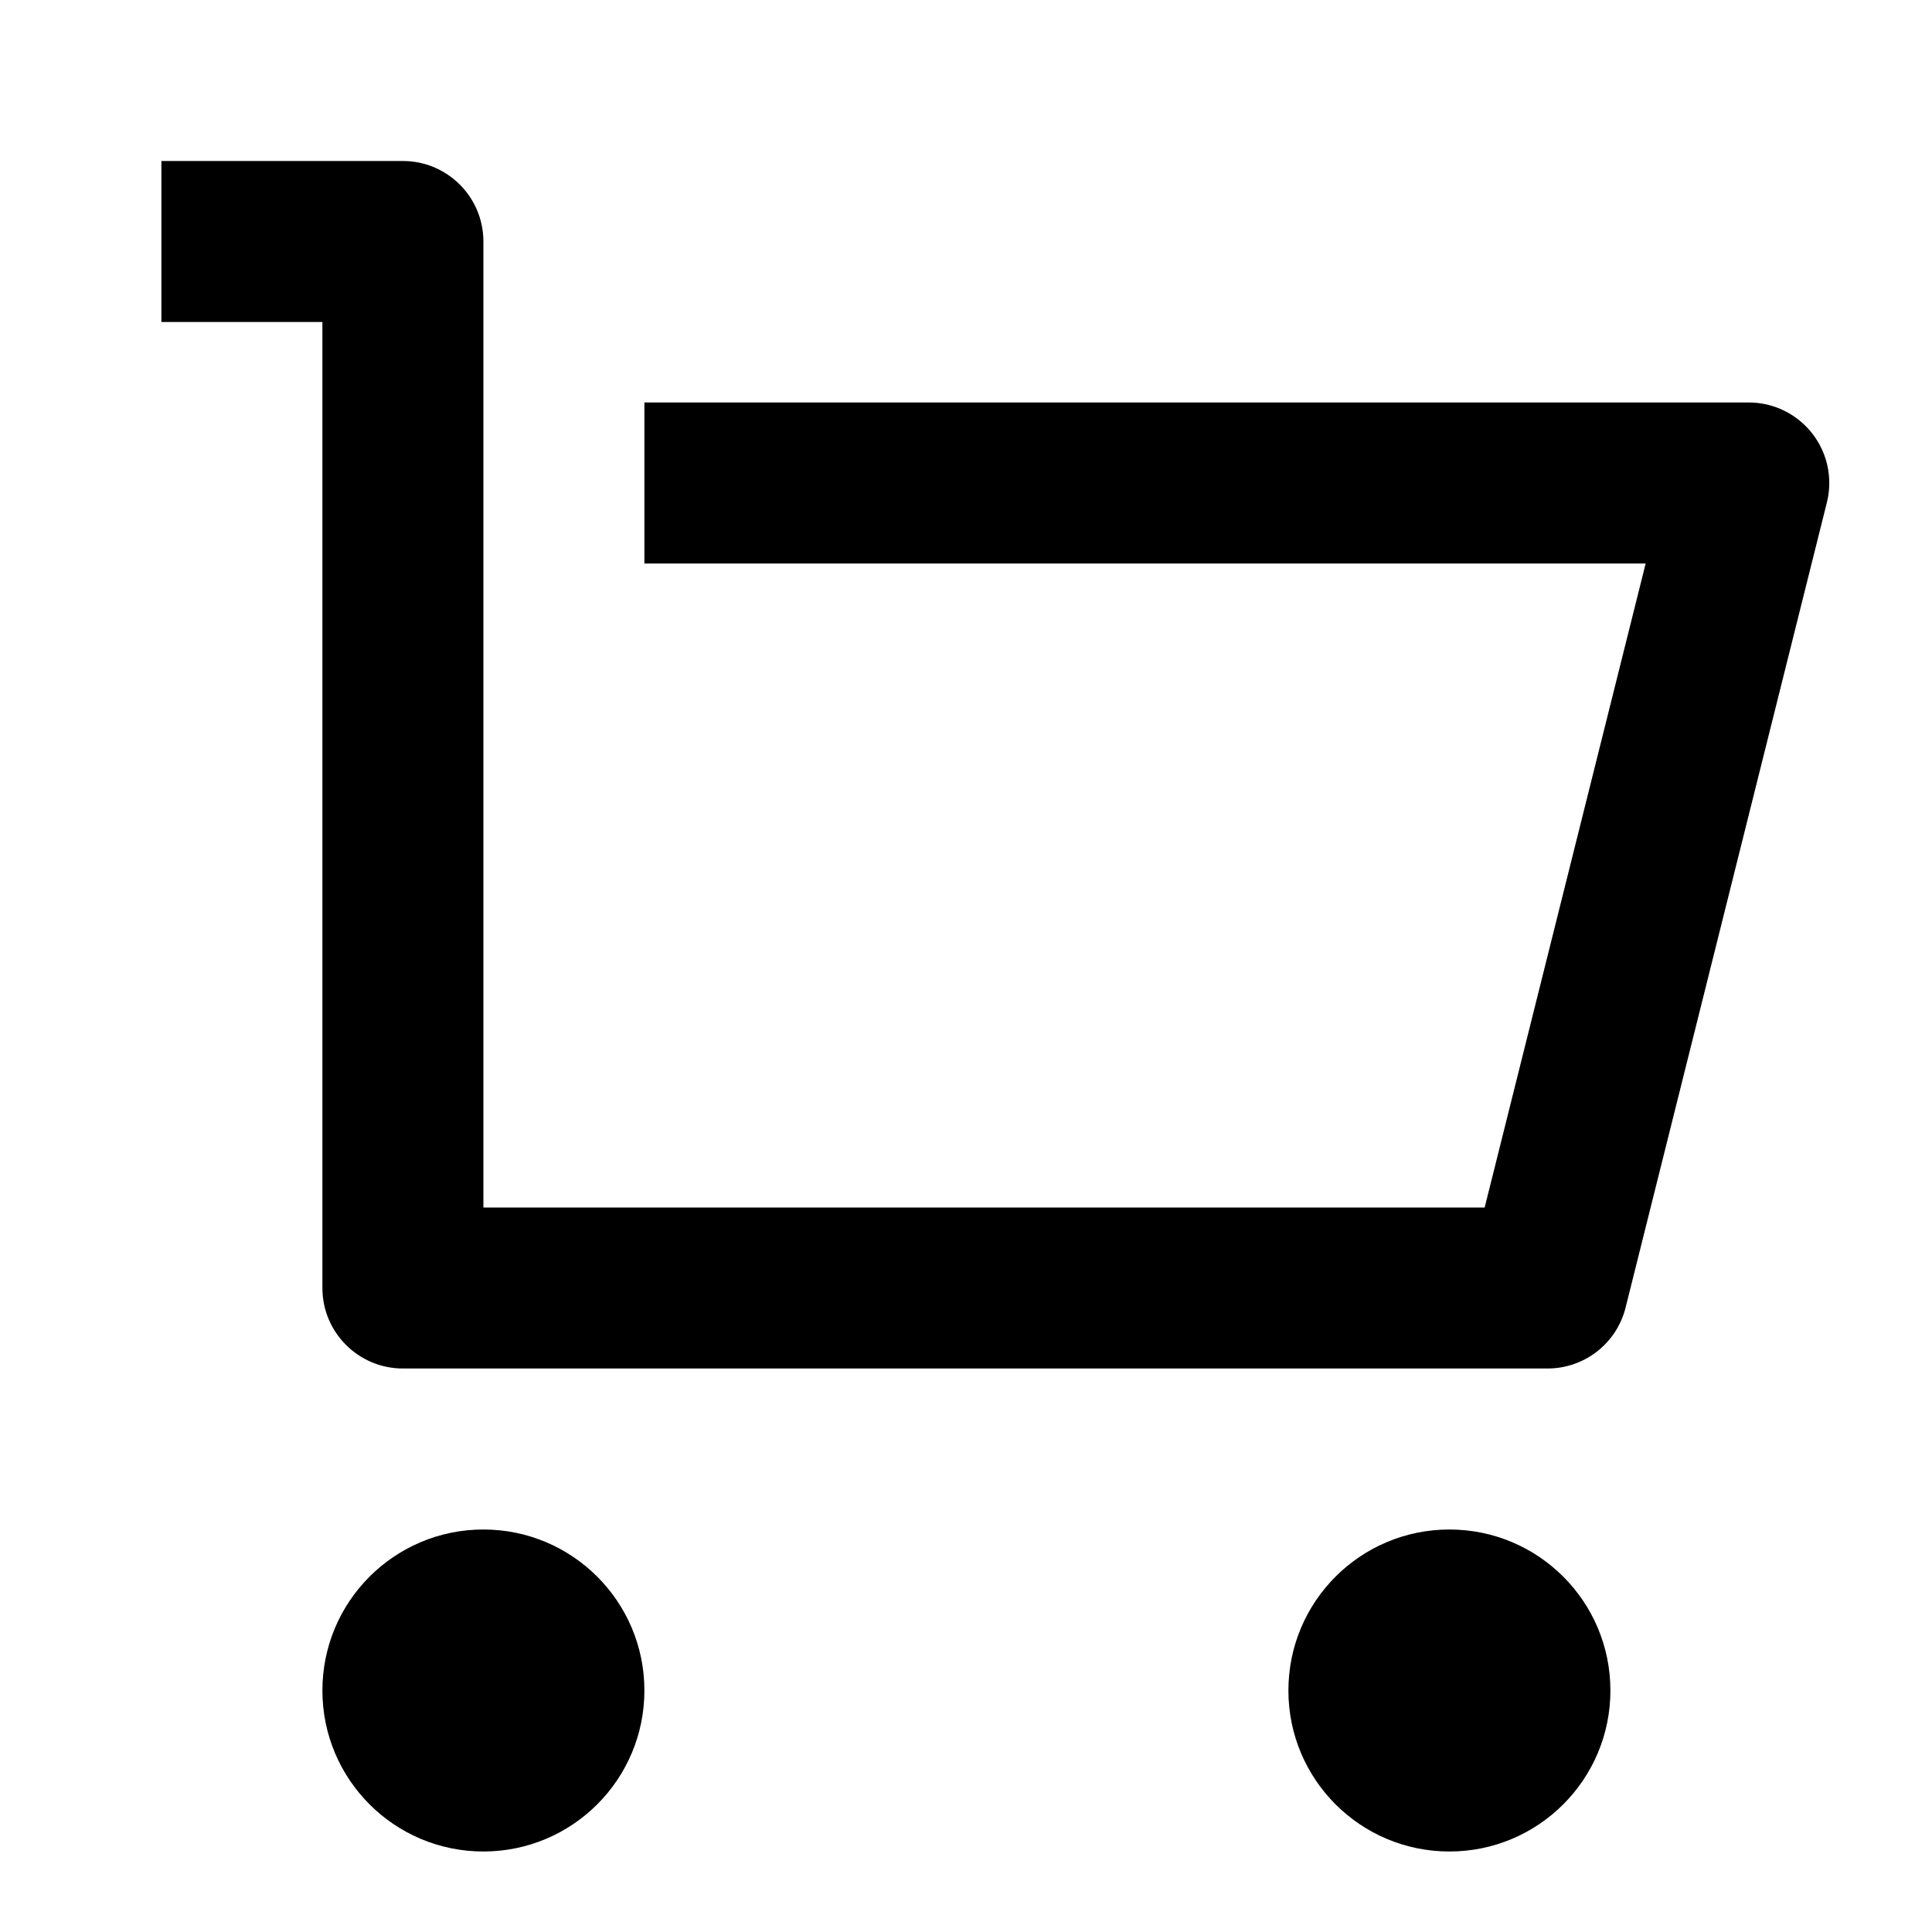
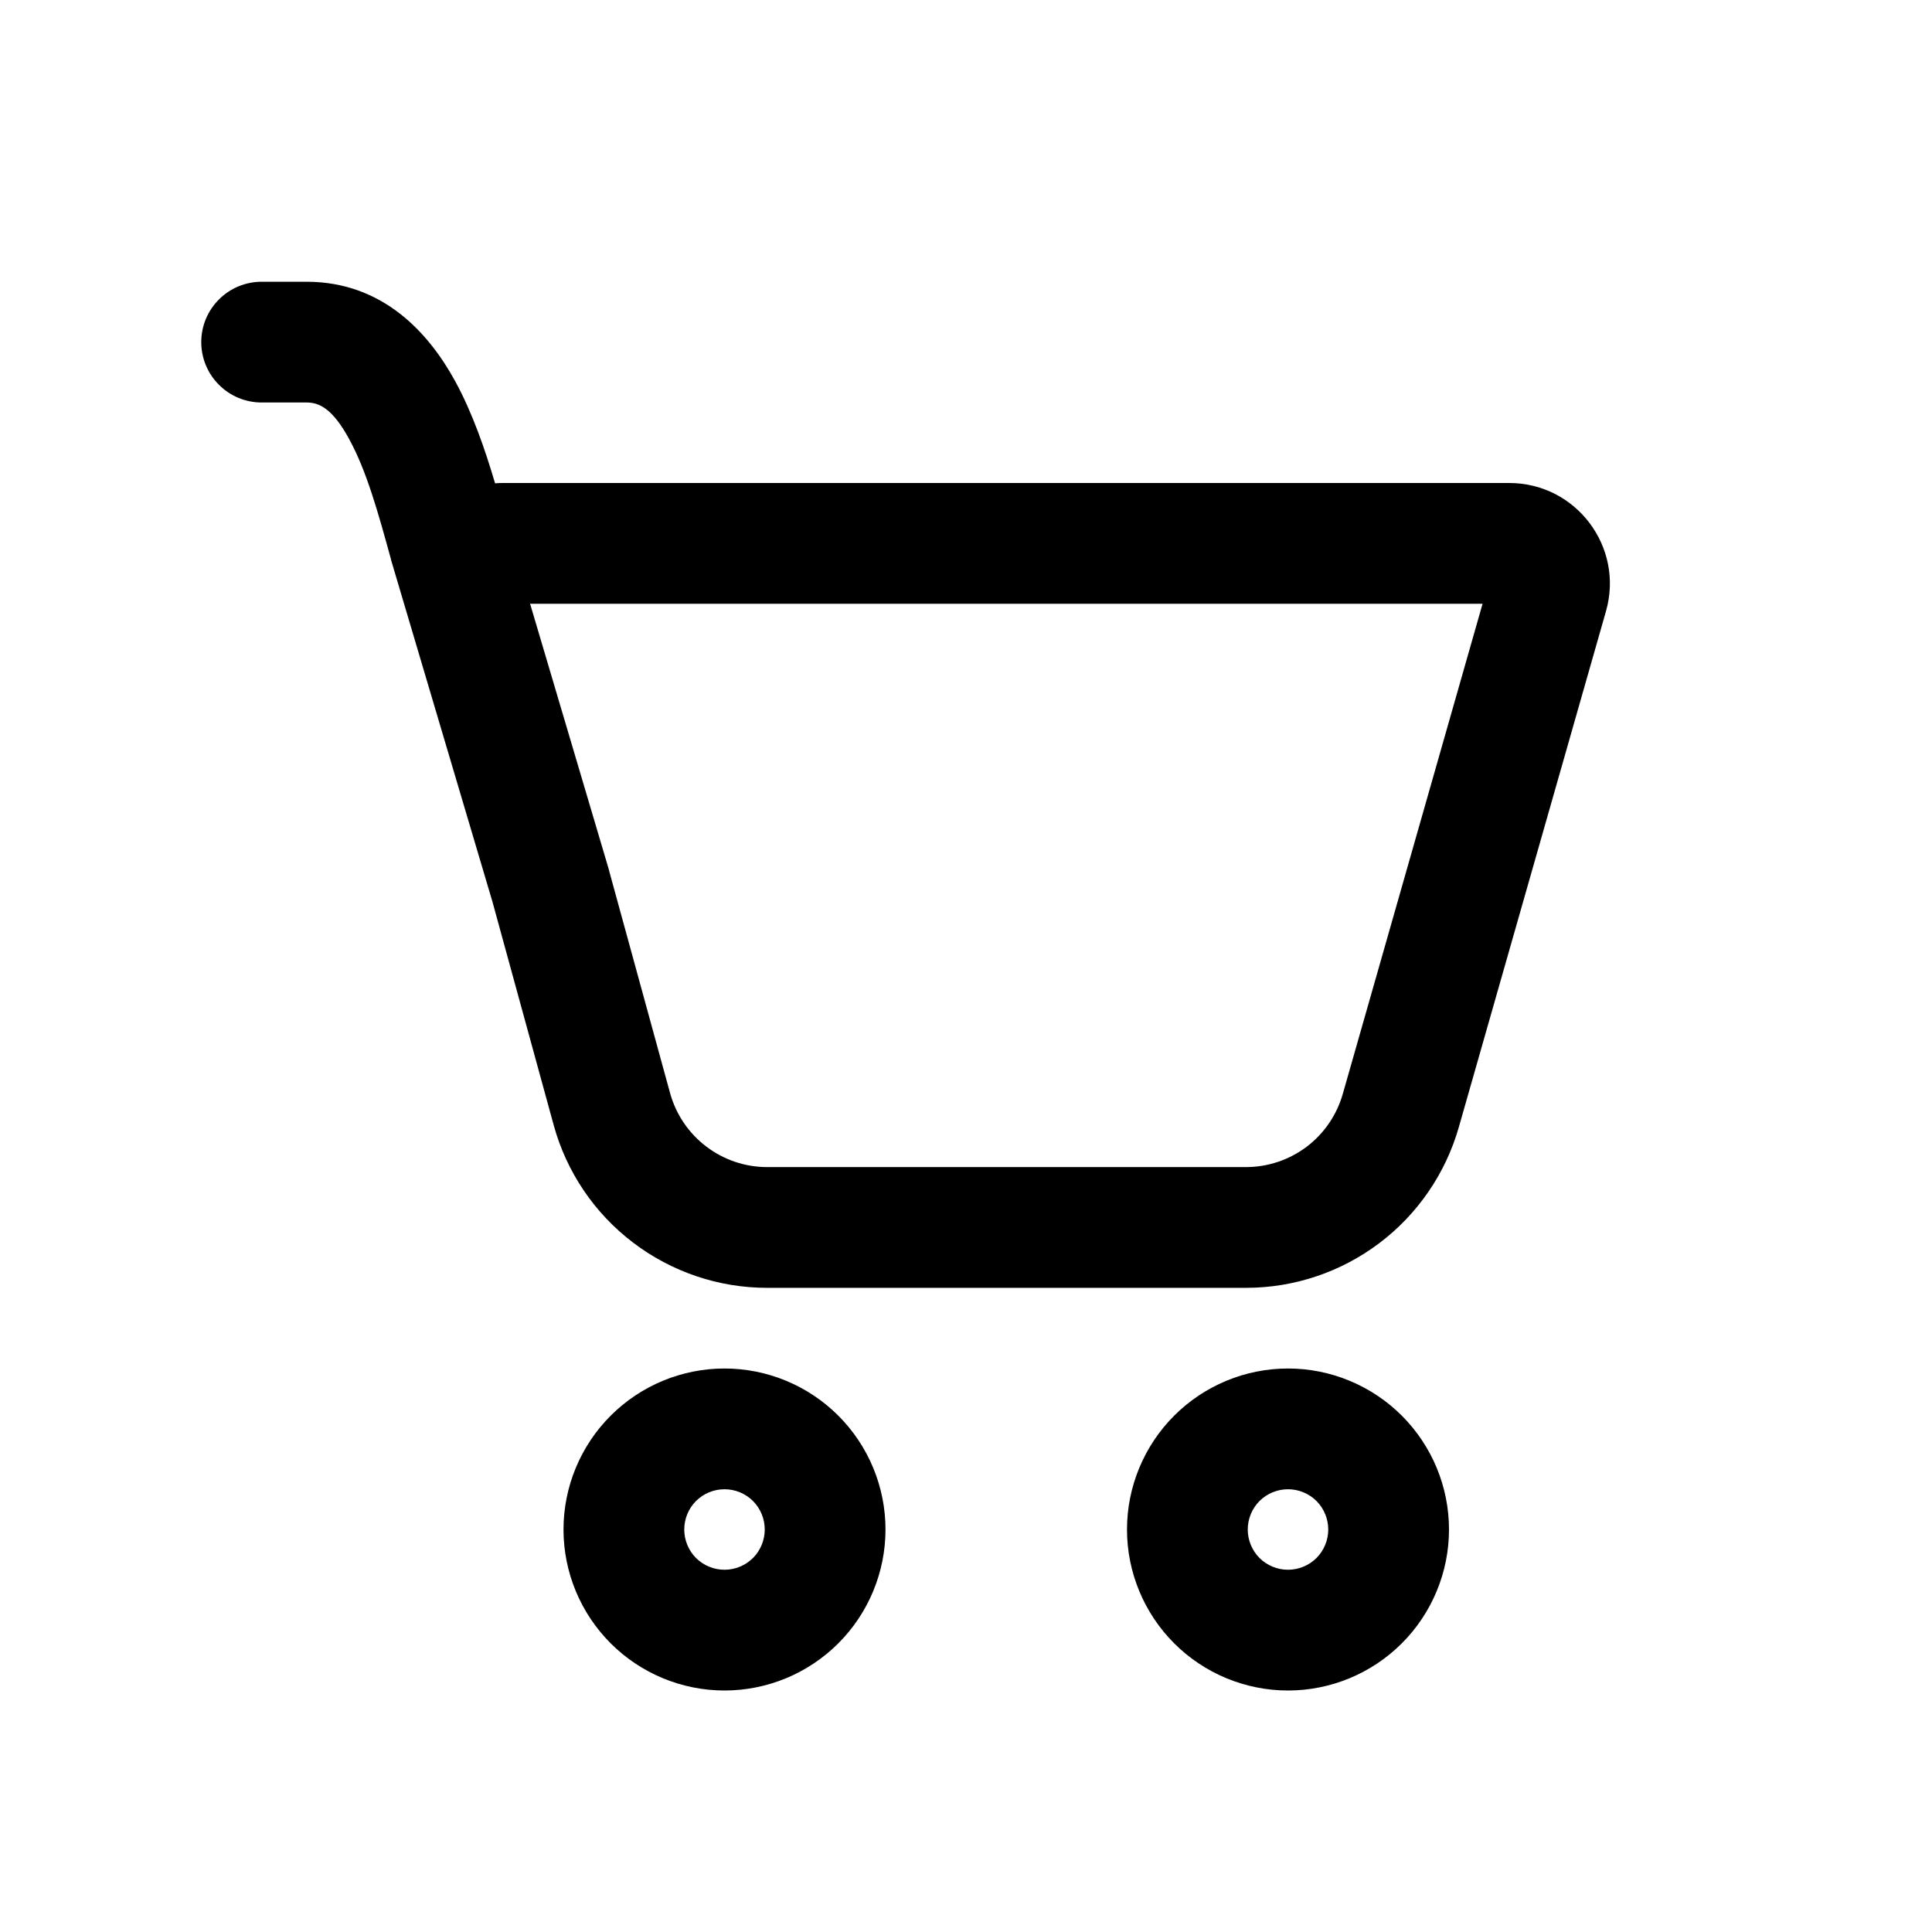
- <svg xmlns="http://www.w3.org/2000/svg" viewBox="0 0 24 24">
-   <path d="M4.005 16V4H2.005V2H5.005C5.557 2 6.005 2.448 6.005 3V15H18.443L20.443 7H8.005V5H21.724C22.276 5 22.724 5.448 22.724 6C22.724 6.082 22.714 6.163 22.694 6.243L20.194 16.242C20.083 16.688 19.683 17 19.224 17H5.005C4.453 17 4.005 16.552 4.005 16ZM6.005 23C4.9 23 4.005 22.105 4.005 21C4.005 19.895 4.9 19 6.005 19C7.109 19 8.005 19.895 8.005 21C8.005 22.105 7.109 23 6.005 23ZM18.005 23C16.9 23 16.005 22.105 16.005 21C16.005 19.895 16.9 19 18.005 19C19.11 19 20.005 19.895 20.005 21C20.005 22.105 19.11 23 18.005 23Z" />
+ <svg xmlns="http://www.w3.org/2000/svg" width="24" height="24" viewBox="0 0 24 24" fill="none">
+   <path d="M2.5 4.25C2.5 4.051 2.579 3.86 2.72 3.72C2.86 3.579 3.051 3.5 3.25 3.5H3.808C4.758 3.5 5.328 4.139 5.653 4.733C5.87 5.129 6.027 5.588 6.15 6.004C6.183 6.001 6.217 6 6.25 6H18.748C19.578 6 20.178 6.794 19.95 7.593L18.122 14.002C17.958 14.577 17.611 15.083 17.134 15.443C16.657 15.803 16.076 15.998 15.478 15.998H9.53C8.927 15.998 8.342 15.8 7.863 15.435C7.383 15.07 7.037 14.557 6.878 13.976L6.118 11.204L4.858 6.956L4.857 6.948C4.701 6.381 4.555 5.85 4.337 5.454C4.128 5.069 3.96 5 3.809 5H3.25C3.051 5 2.86 4.921 2.72 4.78C2.579 4.64 2.5 4.449 2.5 4.25ZM7.573 10.84L8.324 13.579C8.474 14.121 8.967 14.498 9.53 14.498H15.478C15.75 14.498 16.014 14.409 16.231 14.246C16.448 14.082 16.605 13.852 16.68 13.591L18.417 7.5H6.585L7.559 10.787L7.573 10.84ZM11 19C11 19.53 10.789 20.039 10.414 20.414C10.039 20.789 9.53 21 9 21C8.47 21 7.961 20.789 7.586 20.414C7.211 20.039 7 19.53 7 19C7 18.47 7.211 17.961 7.586 17.586C7.961 17.211 8.47 17 9 17C9.53 17 10.039 17.211 10.414 17.586C10.789 17.961 11 18.47 11 19ZM9.5 19C9.5 18.867 9.447 18.74 9.354 18.646C9.26 18.553 9.133 18.5 9 18.5C8.867 18.5 8.74 18.553 8.646 18.646C8.553 18.74 8.5 18.867 8.5 19C8.5 19.133 8.553 19.26 8.646 19.354C8.74 19.447 8.867 19.5 9 19.5C9.133 19.5 9.26 19.447 9.354 19.354C9.447 19.26 9.5 19.133 9.5 19ZM18 19C18 19.53 17.789 20.039 17.414 20.414C17.039 20.789 16.53 21 16 21C15.47 21 14.961 20.789 14.586 20.414C14.211 20.039 14 19.53 14 19C14 18.47 14.211 17.961 14.586 17.586C14.961 17.211 15.47 17 16 17C16.53 17 17.039 17.211 17.414 17.586C17.789 17.961 18 18.47 18 19ZM16.5 19C16.5 18.867 16.447 18.74 16.354 18.646C16.26 18.553 16.133 18.5 16 18.5C15.867 18.5 15.74 18.553 15.646 18.646C15.553 18.74 15.5 18.867 15.5 19C15.5 19.133 15.553 19.26 15.646 19.354C15.74 19.447 15.867 19.5 16 19.5C16.133 19.5 16.26 19.447 16.354 19.354C16.447 19.26 16.5 19.133 16.5 19Z" fill="black" />
</svg>
